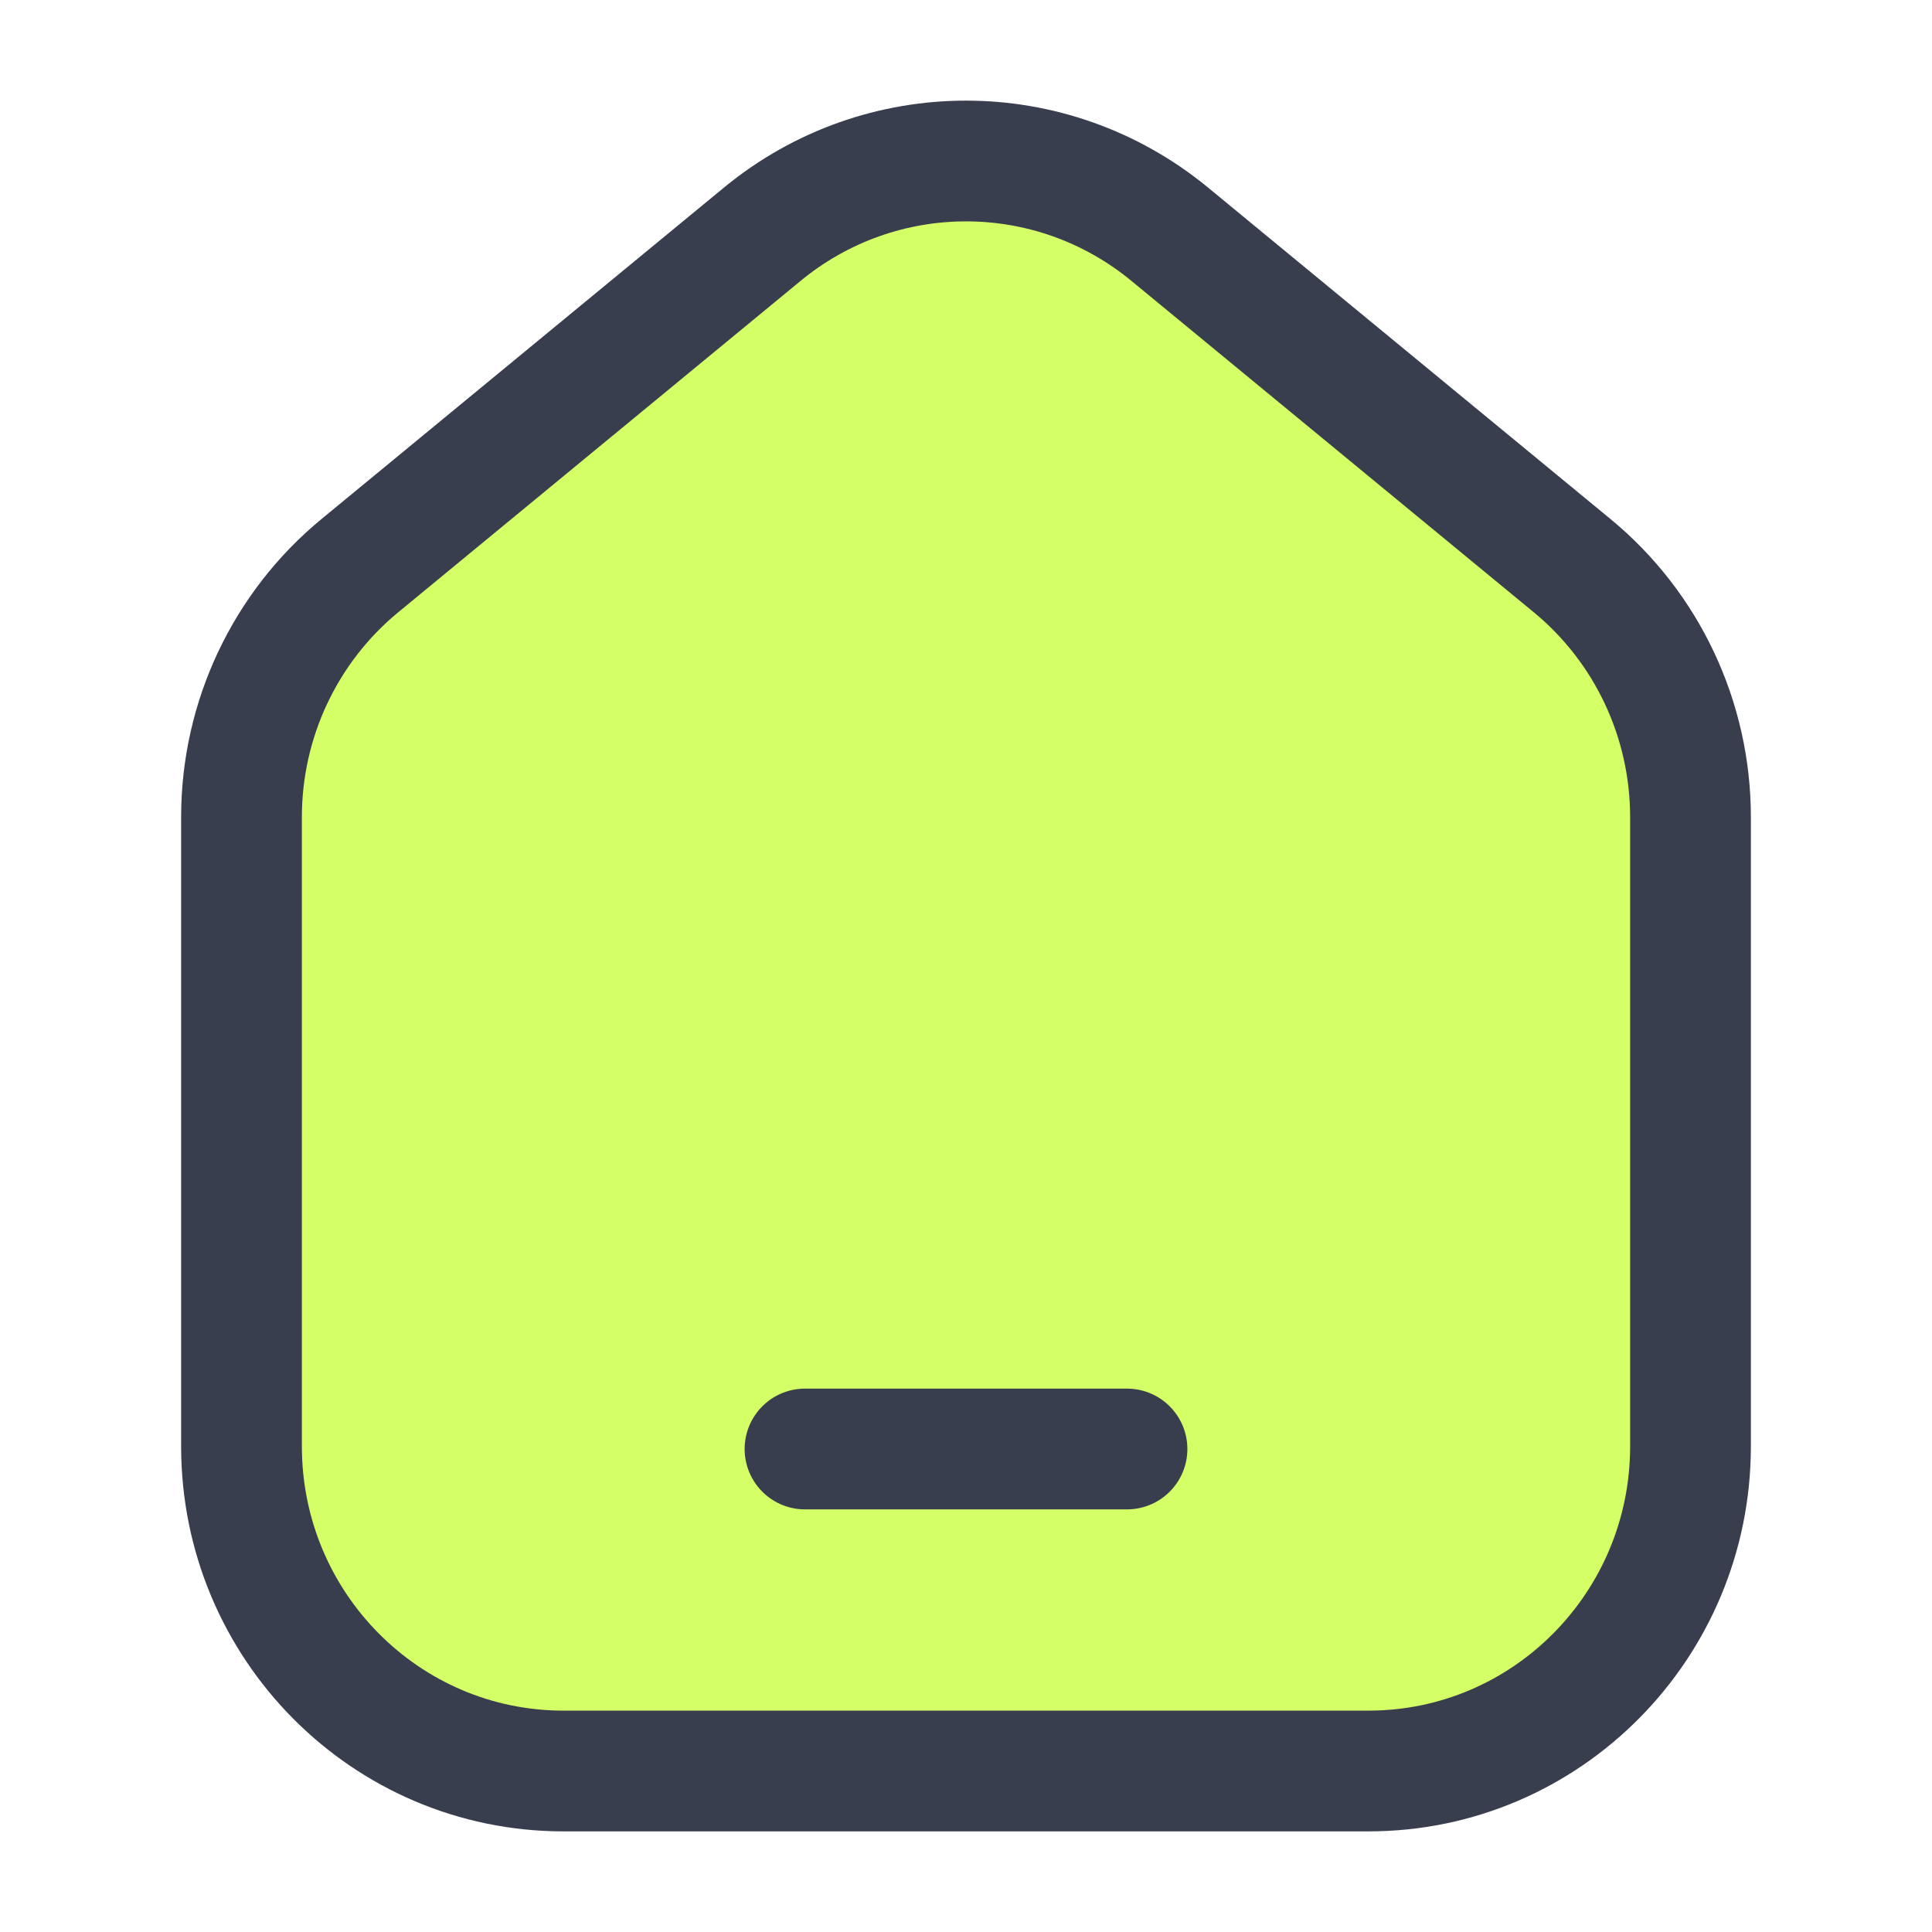
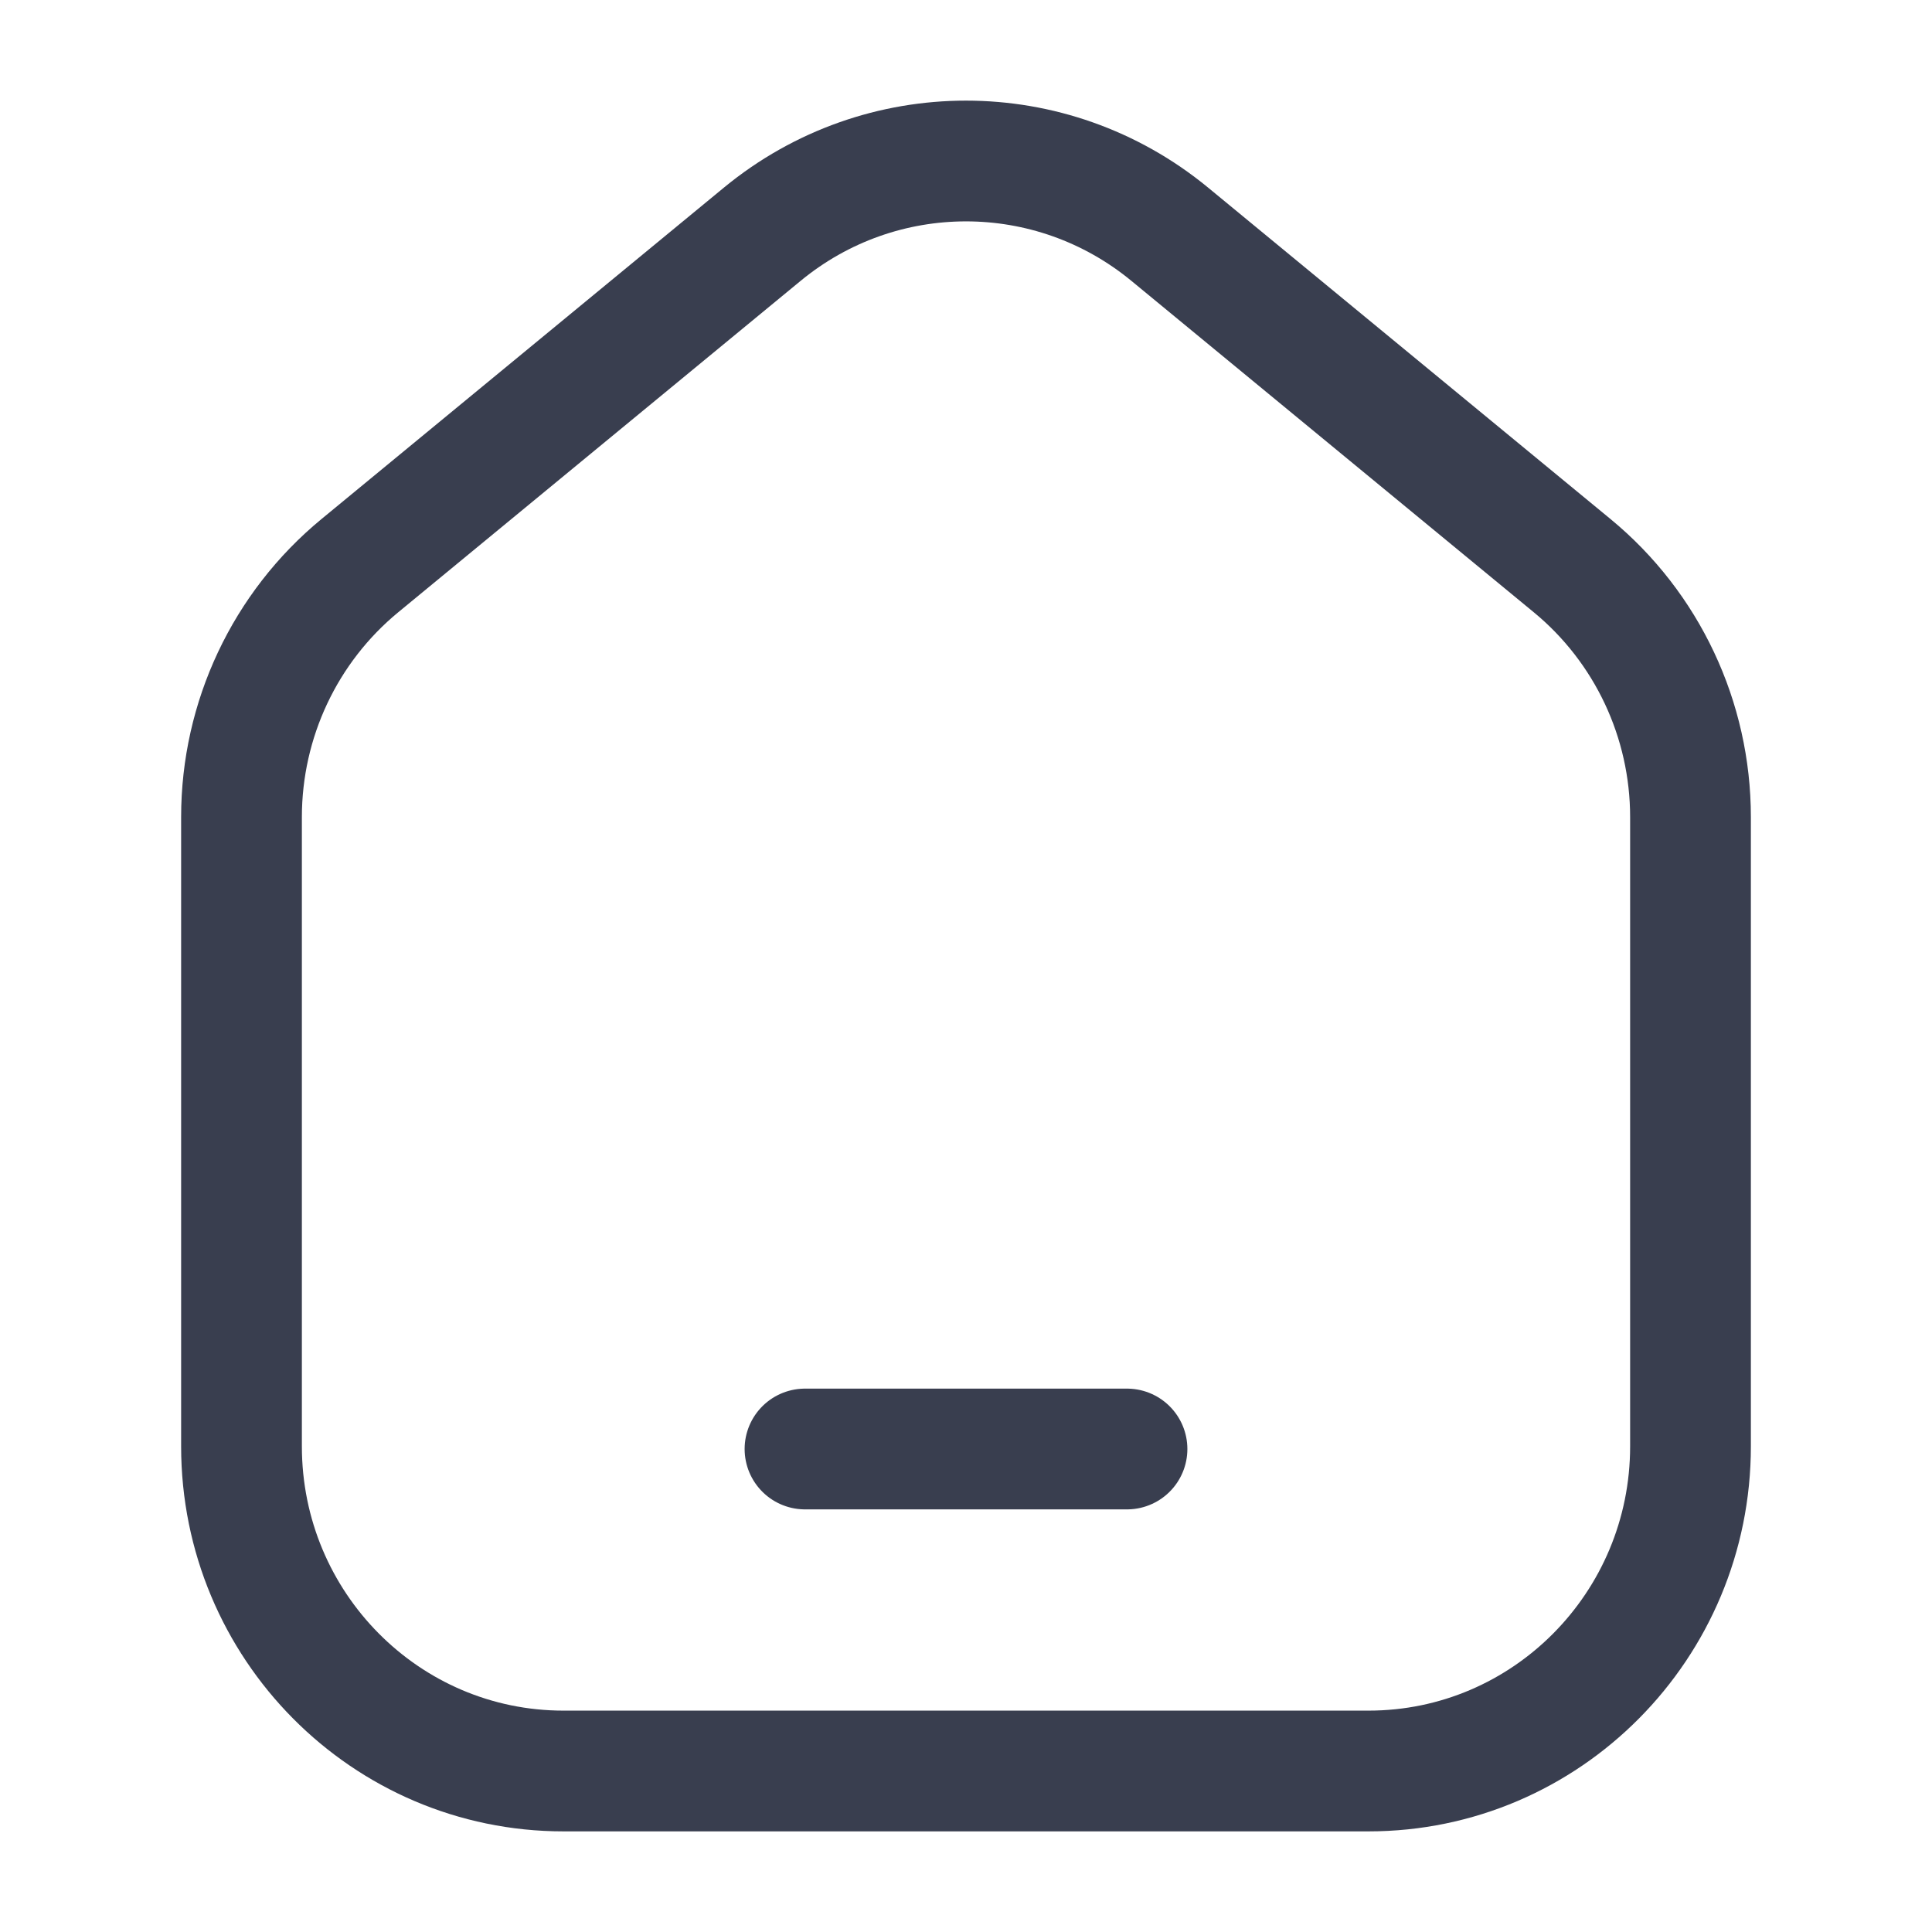
<svg xmlns="http://www.w3.org/2000/svg" width="24" height="24" viewBox="0 0 24 24" fill="none">
-   <path d="M21 17.967V10.15C21 8.939 20.46 7.793 19.53 7.027L14.53 2.909C13.058 1.697 10.942 1.697 9.47 2.909L4.47 7.027C3.54 7.793 3 8.939 3 10.15V17.967C3 20.194 4.791 22 7 22H17C19.209 22 21 20.194 21 17.967Z" fill="#D5FF66" />
  <path d="M10 18H14M21 10.15V17.967C21 20.194 19.209 22 17 22H7C4.791 22 3 20.194 3 17.967V10.15C3 8.939 3.54 7.793 4.47 7.027L9.47 2.909C10.942 1.697 13.058 1.697 14.53 2.909L19.53 7.027C20.46 7.793 21 8.939 21 10.15Z" stroke="#393E4F" stroke-width="1.5" stroke-linecap="round" />
</svg>
